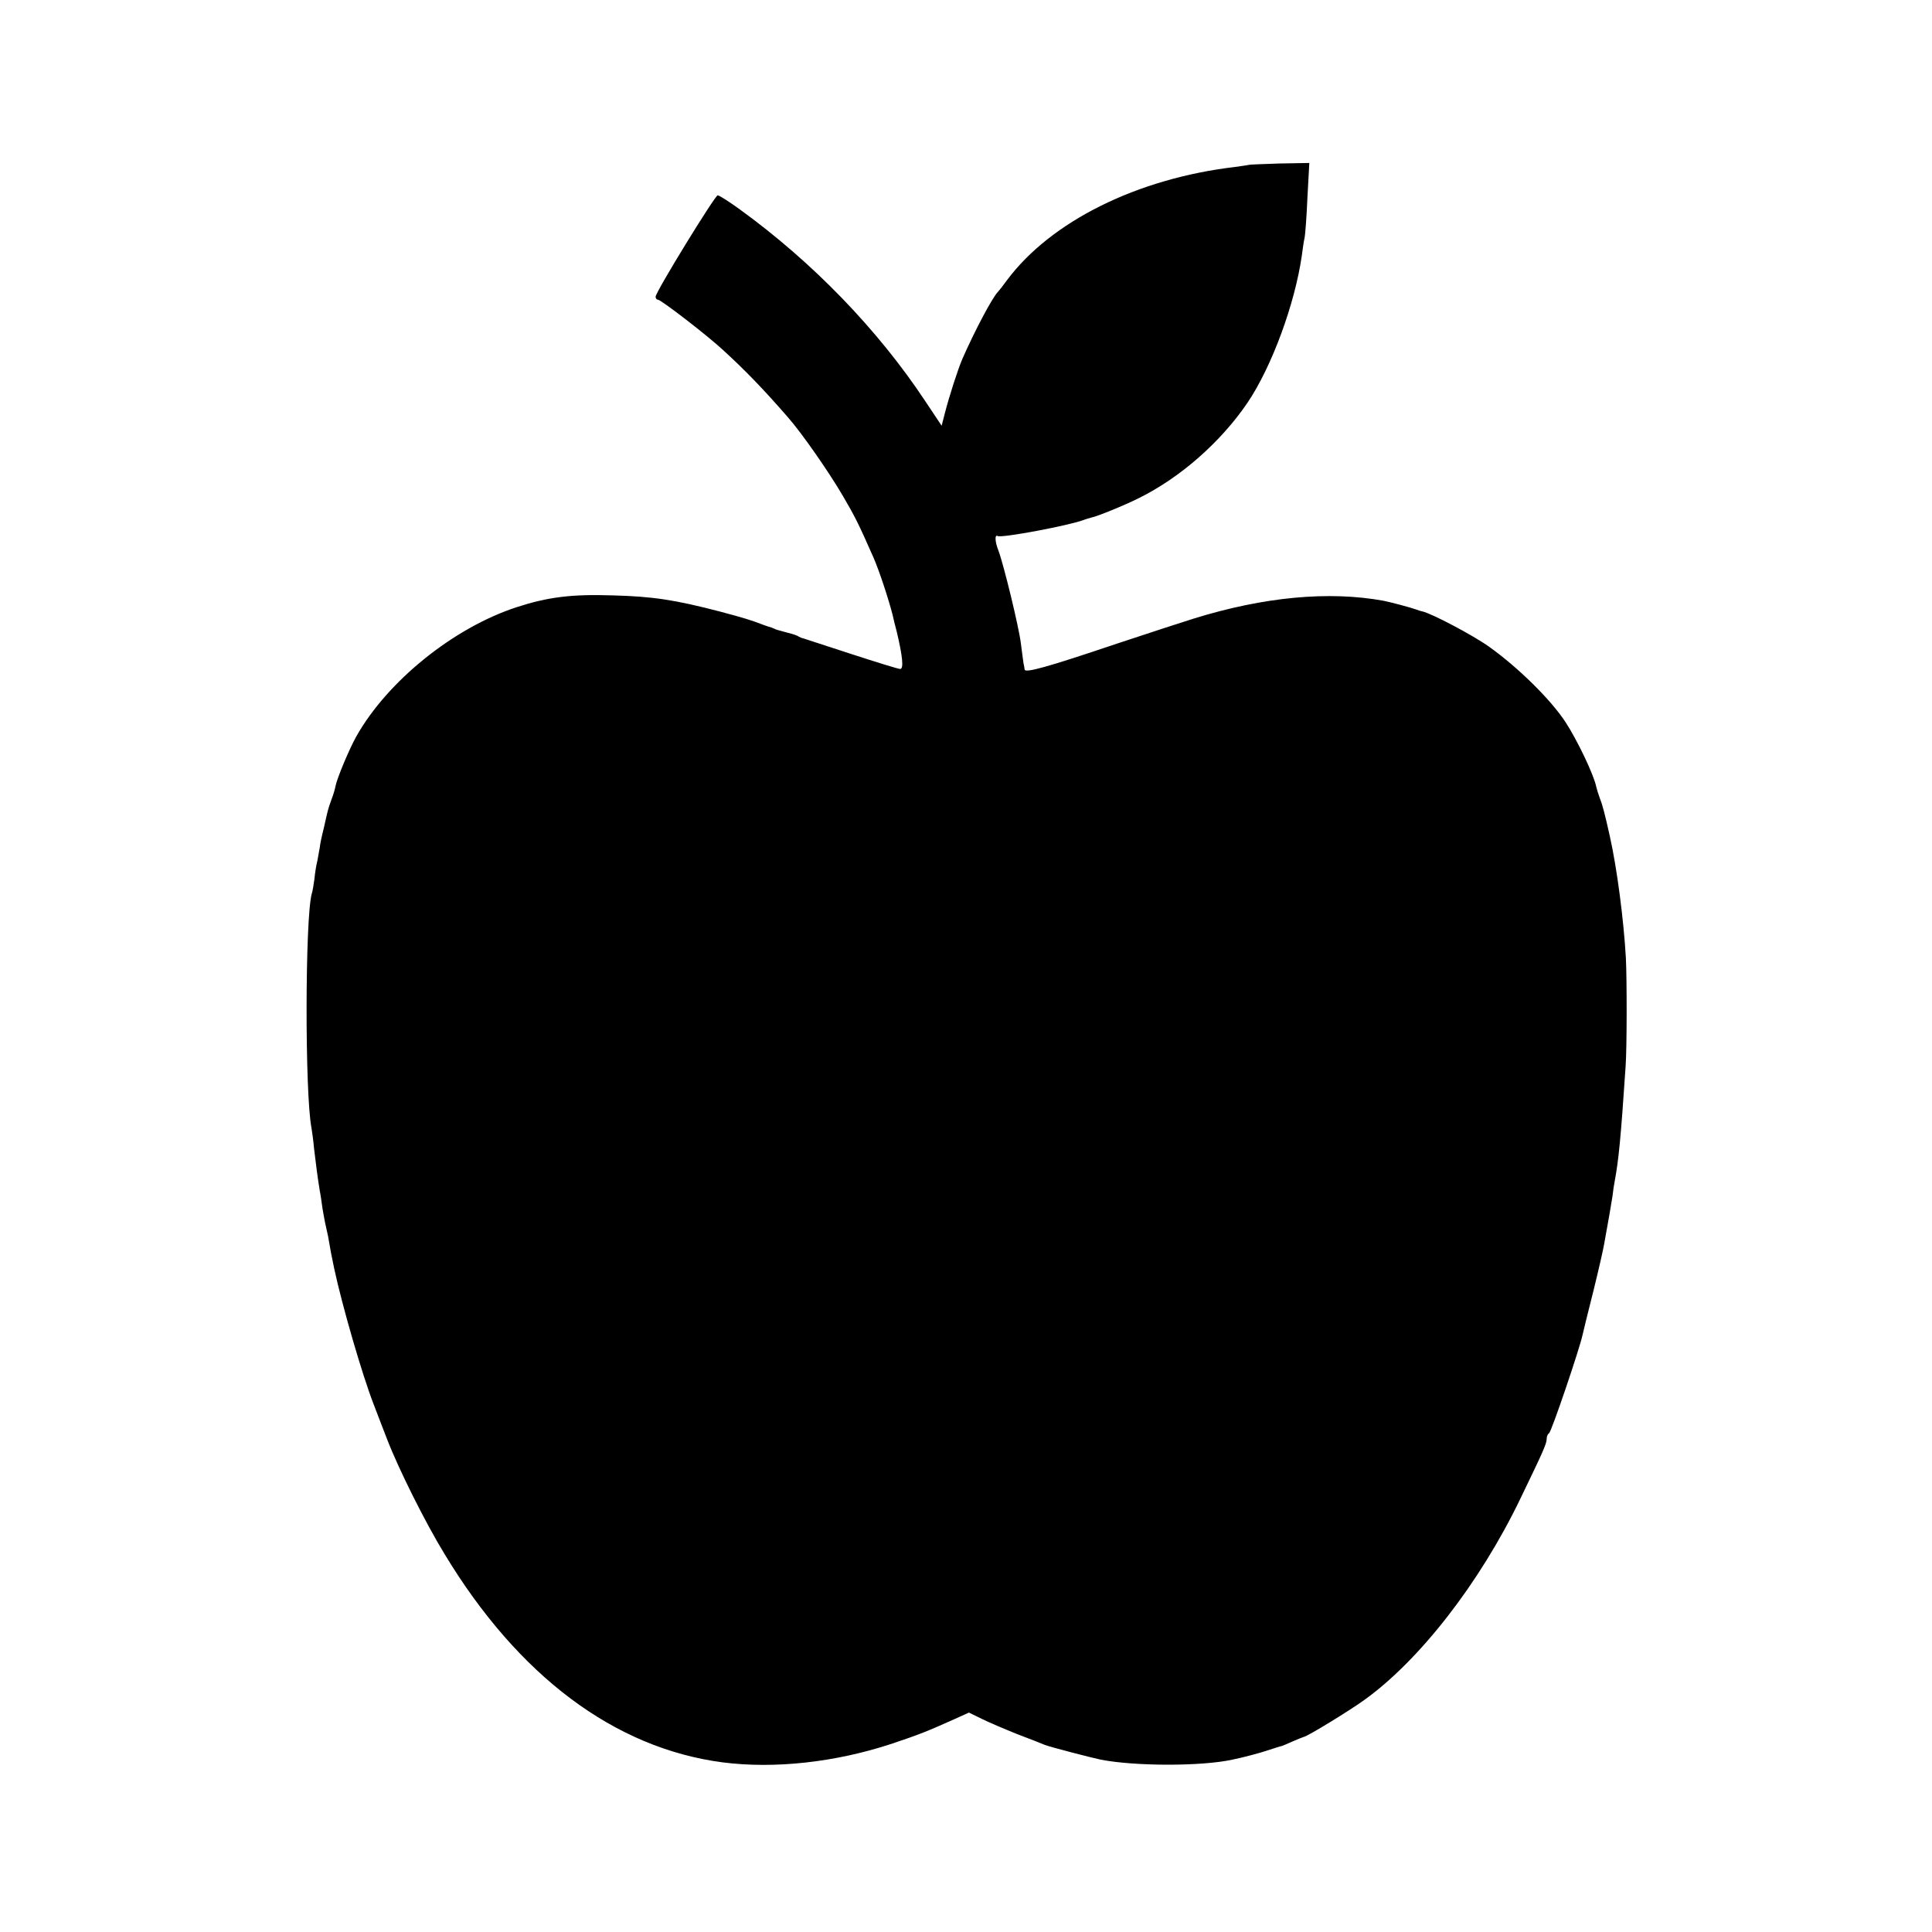
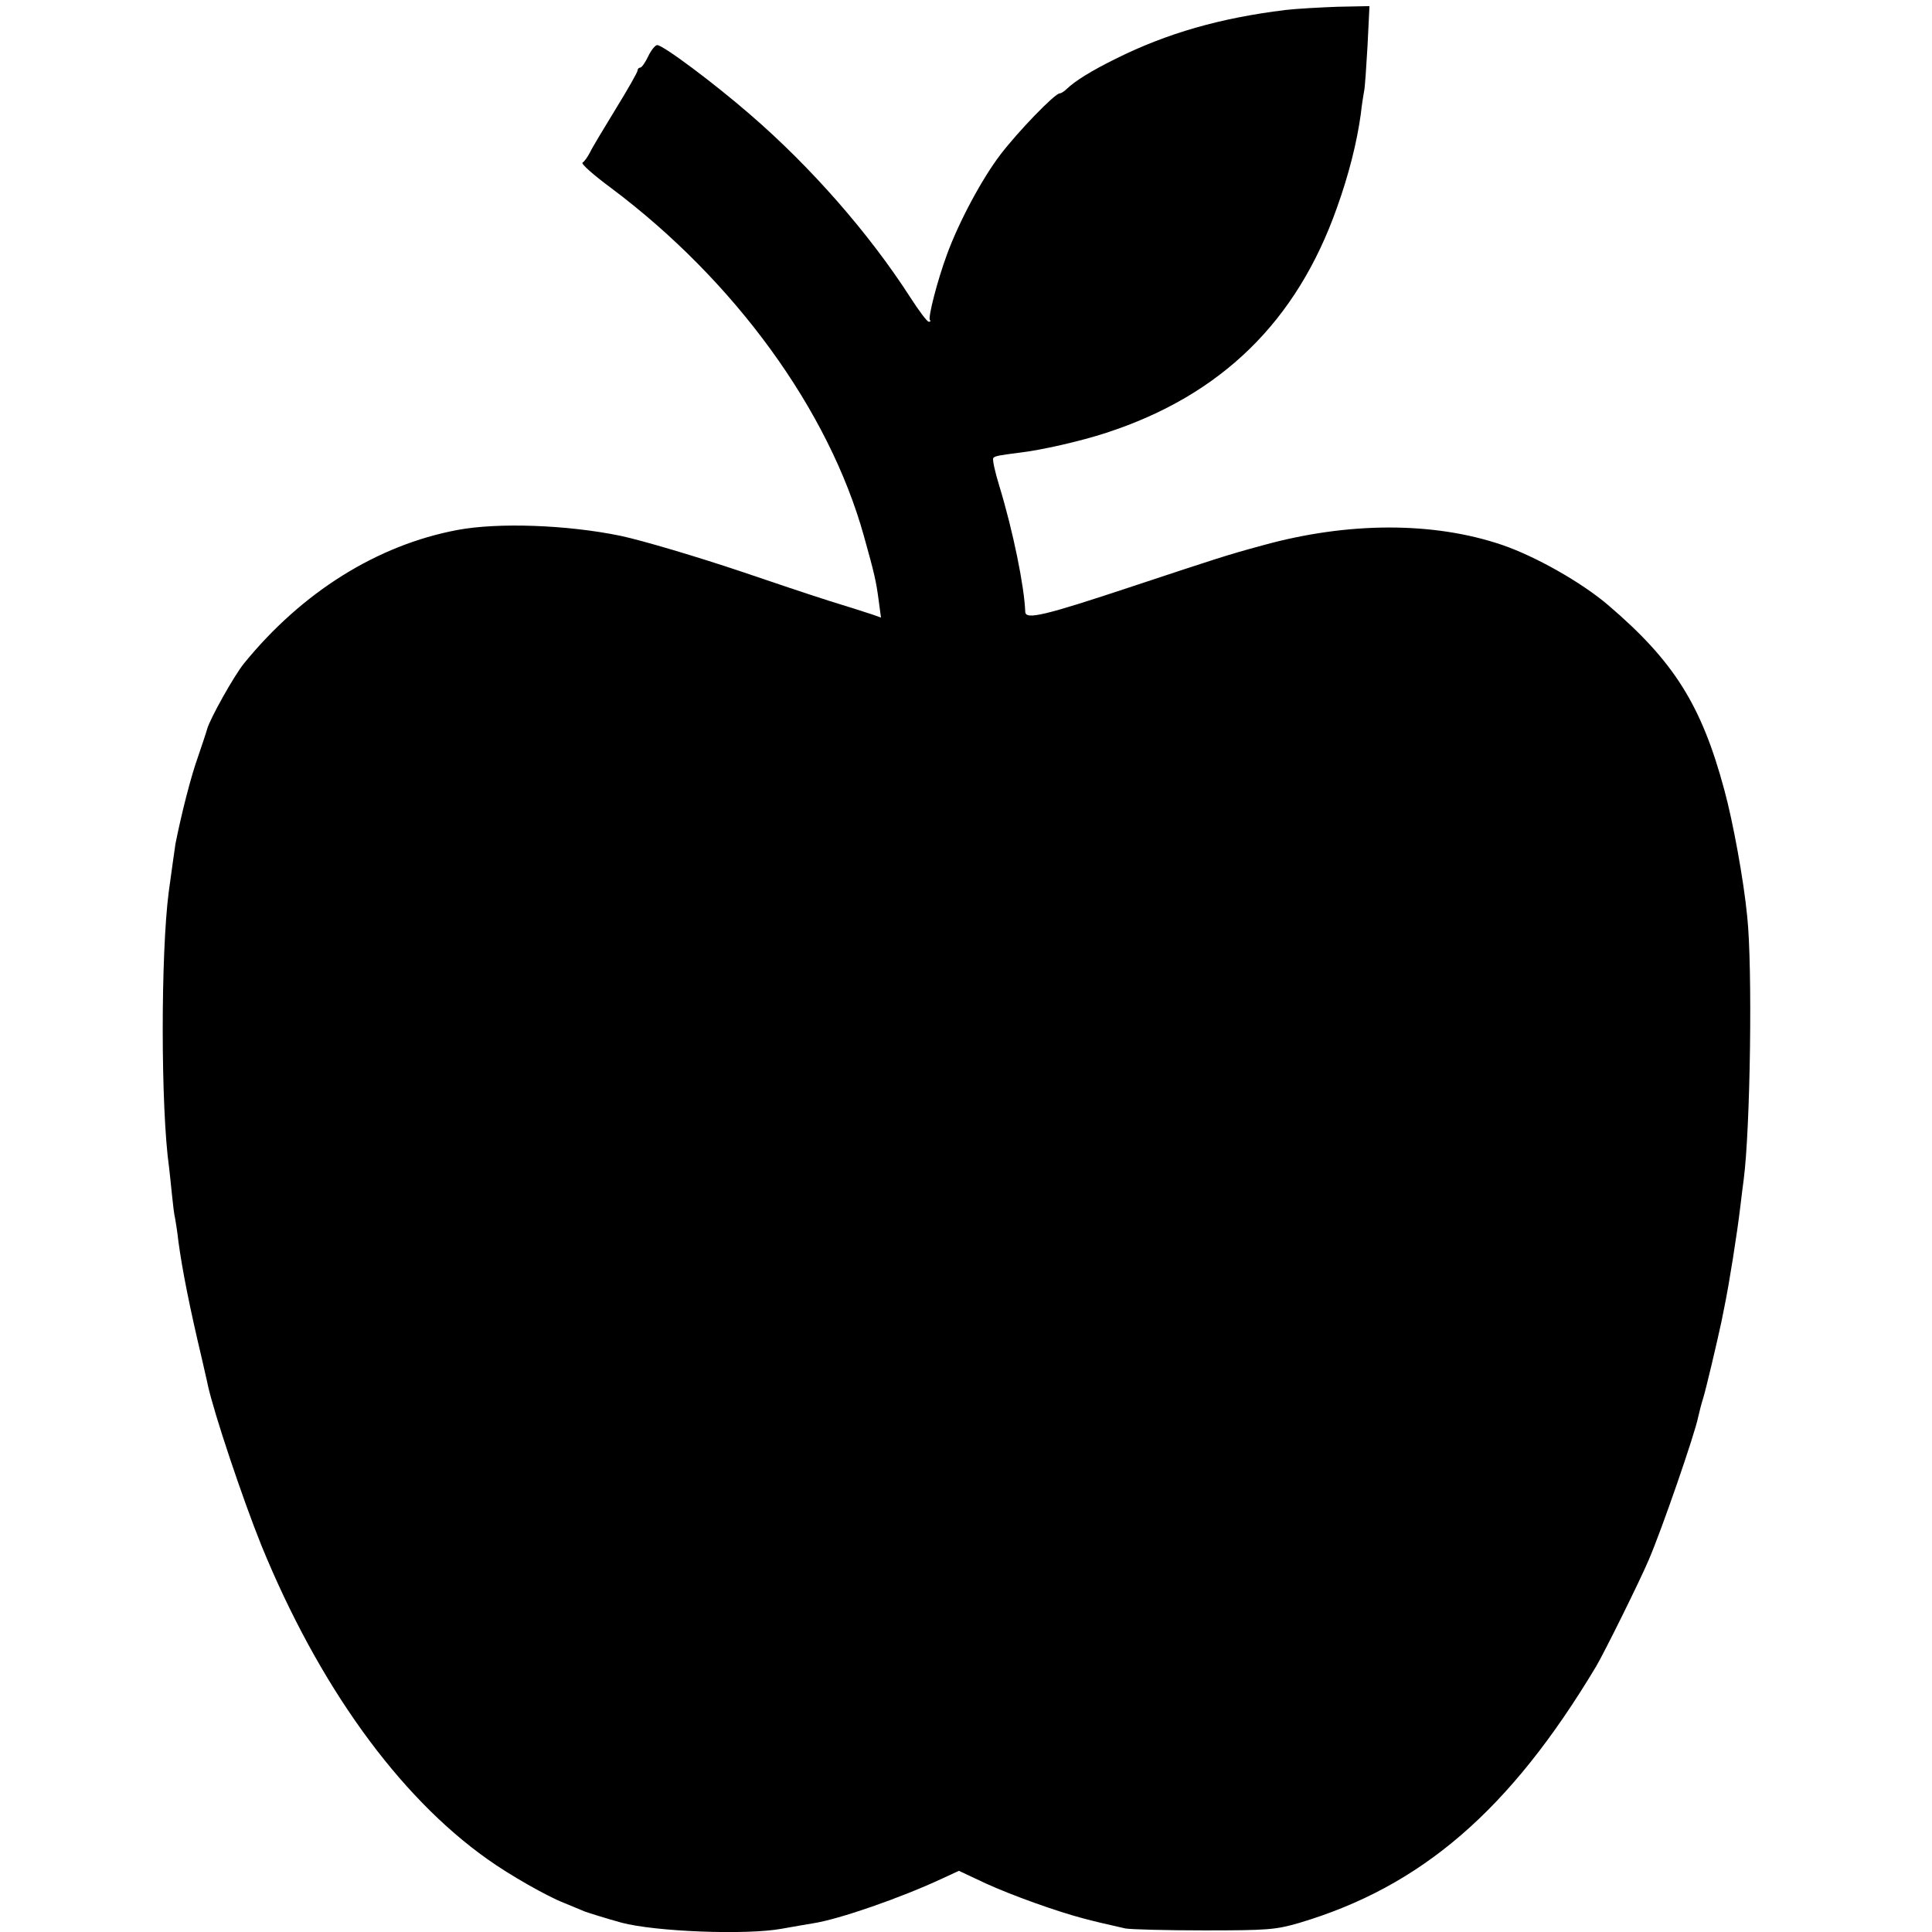
- <svg xmlns="http://www.w3.org/2000/svg" version="1.0" width="722pt" height="722pt" viewBox="0 0 722 722" preserveAspectRatio="xMidYMid meet">
-   <g transform="translate(0,722) scale(0.1,-0.1)" fill="#000000" stroke="none">
-     <path d="M4667 6604 c-1 -1 -25 -4 -52 -8 -365 -43 -687 -203 -851 -422 -16 -22 -31 -41 -34 -44 -19 -17 -88 -147 -133 -250 -17 -39 -50 -141 -67 -208 l-11 -43 -62 93 c-177 267 -421 519 -693 716 -40 29 -76 52 -82 52 -10 0 -232 -361 -232 -379 0 -6 4 -11 9 -11 11 0 185 -134 243 -188 82 -75 150 -145 243 -252 51 -58 150 -200 203 -290 48 -82 60 -106 116 -233 22 -50 57 -157 72 -216 2 -9 8 -36 15 -61 22 -92 27 -140 13 -140 -7 0 -91 26 -186 57 -95 31 -175 57 -178 58 -3 0 -9 3 -15 6 -5 4 -23 10 -40 14 -44 12 -45 12 -50 15 -3 1 -8 3 -12 5 -5 1 -17 5 -28 9 -49 19 -76 27 -166 51 -169 44 -251 56 -399 60 -154 5 -242 -6 -359 -44 -236 -77 -483 -276 -600 -484 -26 -47 -71 -154 -77 -184 -2 -12 -9 -35 -15 -50 -6 -16 -12 -35 -14 -43 -2 -8 -9 -37 -15 -65 -7 -27 -14 -60 -15 -72 -2 -12 -6 -34 -9 -50 -4 -15 -9 -46 -11 -68 -3 -22 -7 -47 -10 -55 -25 -90 -26 -747 -1 -875 2 -11 7 -47 10 -80 7 -59 13 -106 21 -155 3 -14 7 -43 10 -65 4 -22 8 -47 10 -55 2 -8 7 -31 11 -50 10 -59 13 -73 23 -121 30 -140 105 -398 147 -506 13 -35 36 -93 50 -130 44 -114 143 -312 215 -430 276 -457 636 -726 1039 -779 195 -25 421 0 631 69 105 35 139 49 237 93 l53 24 47 -23 c26 -13 85 -38 132 -57 47 -18 94 -36 105 -41 21 -8 171 -47 209 -55 129 -25 377 -25 491 0 44 9 103 25 130 34 28 9 52 17 55 17 3 1 21 8 40 17 19 8 38 16 42 17 16 3 166 95 225 137 207 148 433 438 585 754 86 178 98 205 98 223 0 9 4 18 9 21 9 6 113 312 125 367 3 13 21 88 41 166 19 77 37 156 40 175 17 93 26 146 31 178 2 19 6 46 9 60 14 77 22 155 40 425 5 68 5 325 1 405 -8 141 -33 335 -60 455 -18 81 -27 116 -37 141 -6 16 -12 36 -14 45 -9 44 -71 174 -115 241 -55 84 -177 204 -285 281 -60 43 -214 124 -249 132 -6 1 -18 5 -26 8 -16 6 -94 27 -120 32 -204 37 -446 15 -710 -67 -36 -11 -164 -53 -285 -93 -264 -89 -344 -111 -346 -97 0 4 -2 14 -4 23 -1 8 -6 42 -10 75 -7 59 -64 294 -84 347 -13 33 -14 60 -3 54 13 -9 271 40 322 60 8 3 21 7 29 9 21 4 122 45 176 72 156 77 307 210 407 357 91 135 177 369 203 550 3 23 7 52 10 65 3 13 8 82 11 153 l7 128 -112 -2 c-61 -2 -112 -4 -114 -5z" />
+ <svg xmlns="http://www.w3.org/2000/svg" version="1.0" width="600pt" height="600pt" viewBox="0 0 600 600" preserveAspectRatio="xMidYMid meet">
+   <g transform="translate(0,600) scale(0.1,-0.1)" fill="#000000" stroke="none">
+     <path d="M3992 5969 c-203 -25 -367 -72 -526 -151 -77 -38 -127 -69 -154 -95 -7 -7 -17 -13 -21 -13 -15 0 -129 -118 -184 -190 -58 -76 -129 -209 -166 -310 -30 -81 -60 -198 -53 -204 3 -3 1 -6 -4 -5 -5 0 -31 35 -58 77 -127 197 -307 403 -496 566 -114 99 -271 216 -289 216 -6 0 -19 -16 -28 -35 -9 -19 -20 -35 -25 -35 -4 0 -8 -4 -8 -9 0 -5 -30 -58 -67 -118 -36 -59 -73 -120 -80 -135 -8 -15 -18 -30 -24 -33 -5 -4 35 -39 89 -79 383 -287 676 -689 785 -1081 33 -118 38 -140 46 -201 l7 -52 -25 9 c-14 5 -75 24 -136 43 -60 19 -182 60 -270 90 -140 47 -308 97 -378 112 -165 34 -380 42 -507 18 -249 -47 -482 -193 -662 -414 -31 -38 -107 -174 -115 -205 -1 -5 -14 -44 -28 -85 -22 -61 -51 -175 -70 -270 -2 -14 -13 -90 -21 -150 -25 -193 -25 -671 1 -855 2 -16 6 -55 9 -85 3 -30 7 -64 10 -75 2 -11 7 -42 10 -70 12 -89 35 -205 73 -365 9 -41 18 -77 18 -80 20 -91 109 -356 167 -500 177 -433 425 -778 702 -974 70 -50 185 -115 236 -135 19 -8 49 -20 65 -27 17 -6 68 -22 115 -35 105 -28 387 -39 497 -19 37 7 82 14 98 17 80 12 275 80 401 139 l52 24 83 -39 c81 -37 220 -87 304 -109 38 -10 55 -14 130 -31 17 -3 127 -6 245 -6 196 0 222 2 294 23 381 113 656 351 923 797 25 42 136 266 163 330 40 92 144 393 154 445 3 14 10 41 16 60 9 30 43 174 56 235 2 11 6 31 9 45 15 72 40 230 50 315 3 28 8 64 10 80 21 159 28 664 11 820 -11 113 -44 293 -71 392 -71 264 -157 400 -361 574 -83 71 -227 152 -330 187 -212 72 -478 72 -744 -2 -111 -30 -140 -40 -400 -126 -277 -92 -335 -106 -336 -80 -3 80 -38 251 -80 389 -14 45 -23 86 -19 89 6 6 17 8 80 16 69 8 192 36 271 62 356 116 591 345 716 699 37 103 62 203 74 290 3 28 8 59 10 70 3 11 7 75 11 143 l6 123 -99 -2 c-55 -2 -127 -6 -162 -10z" />
  </g>
</svg>
